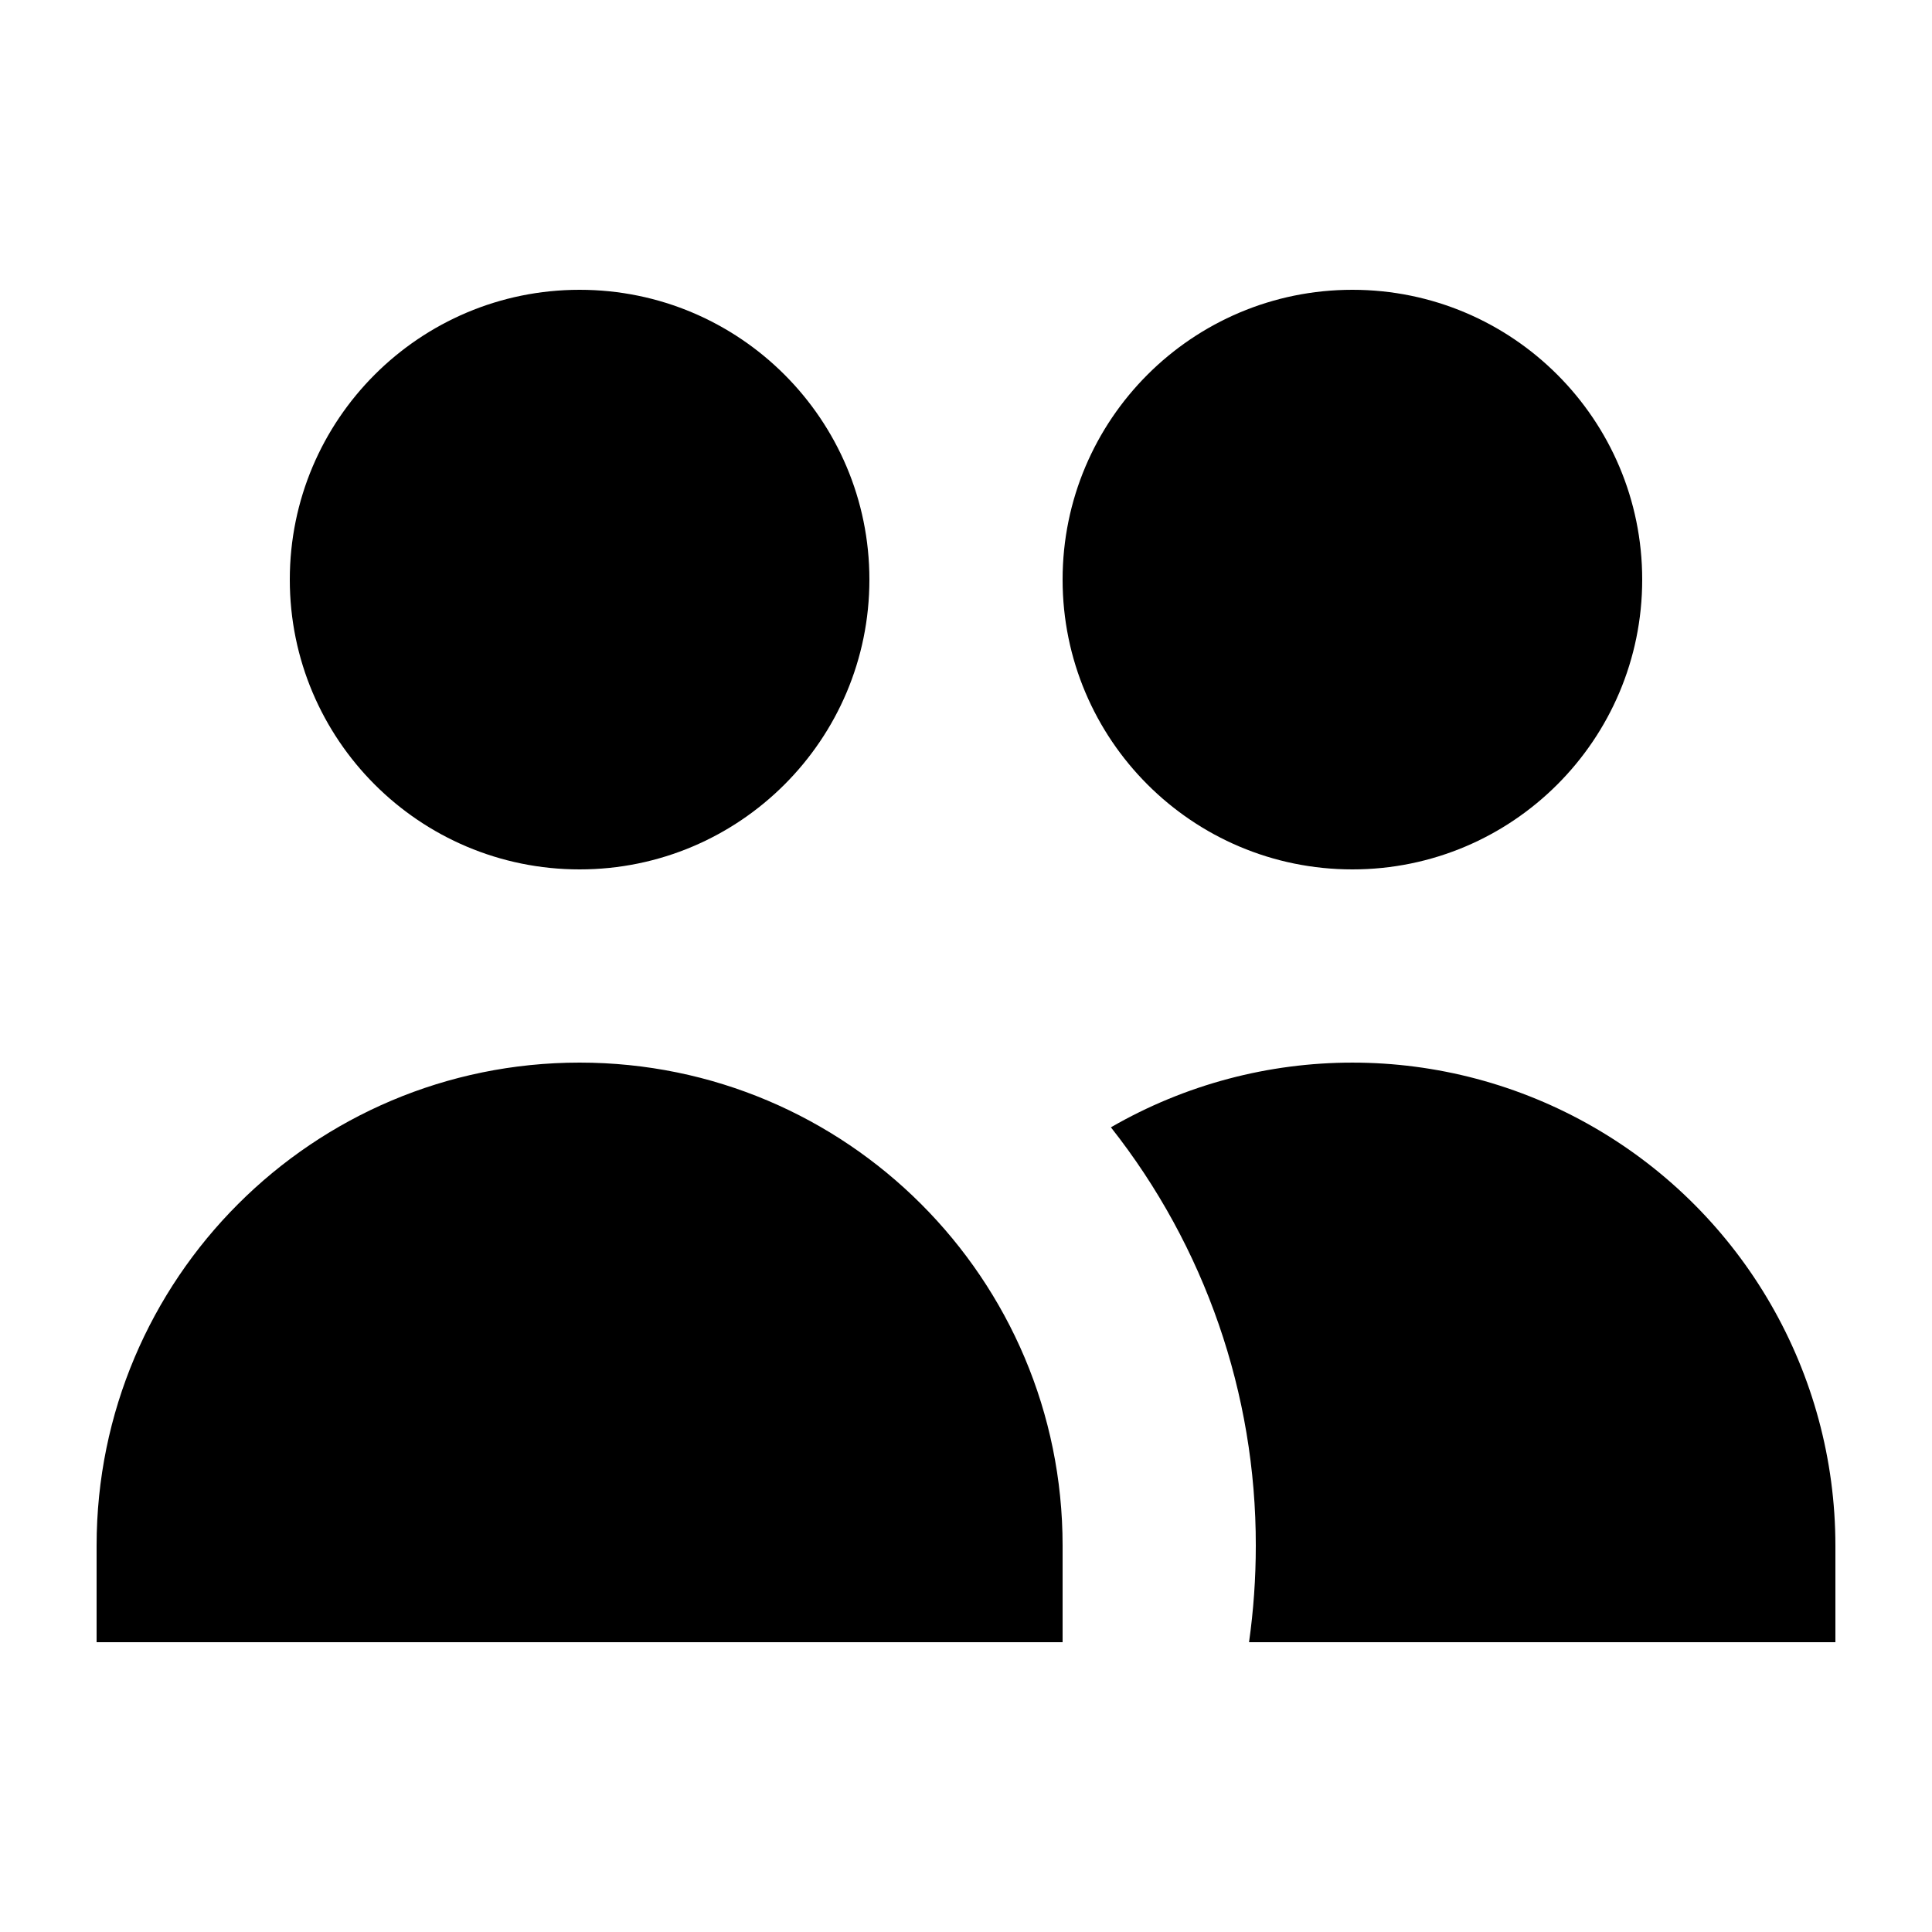
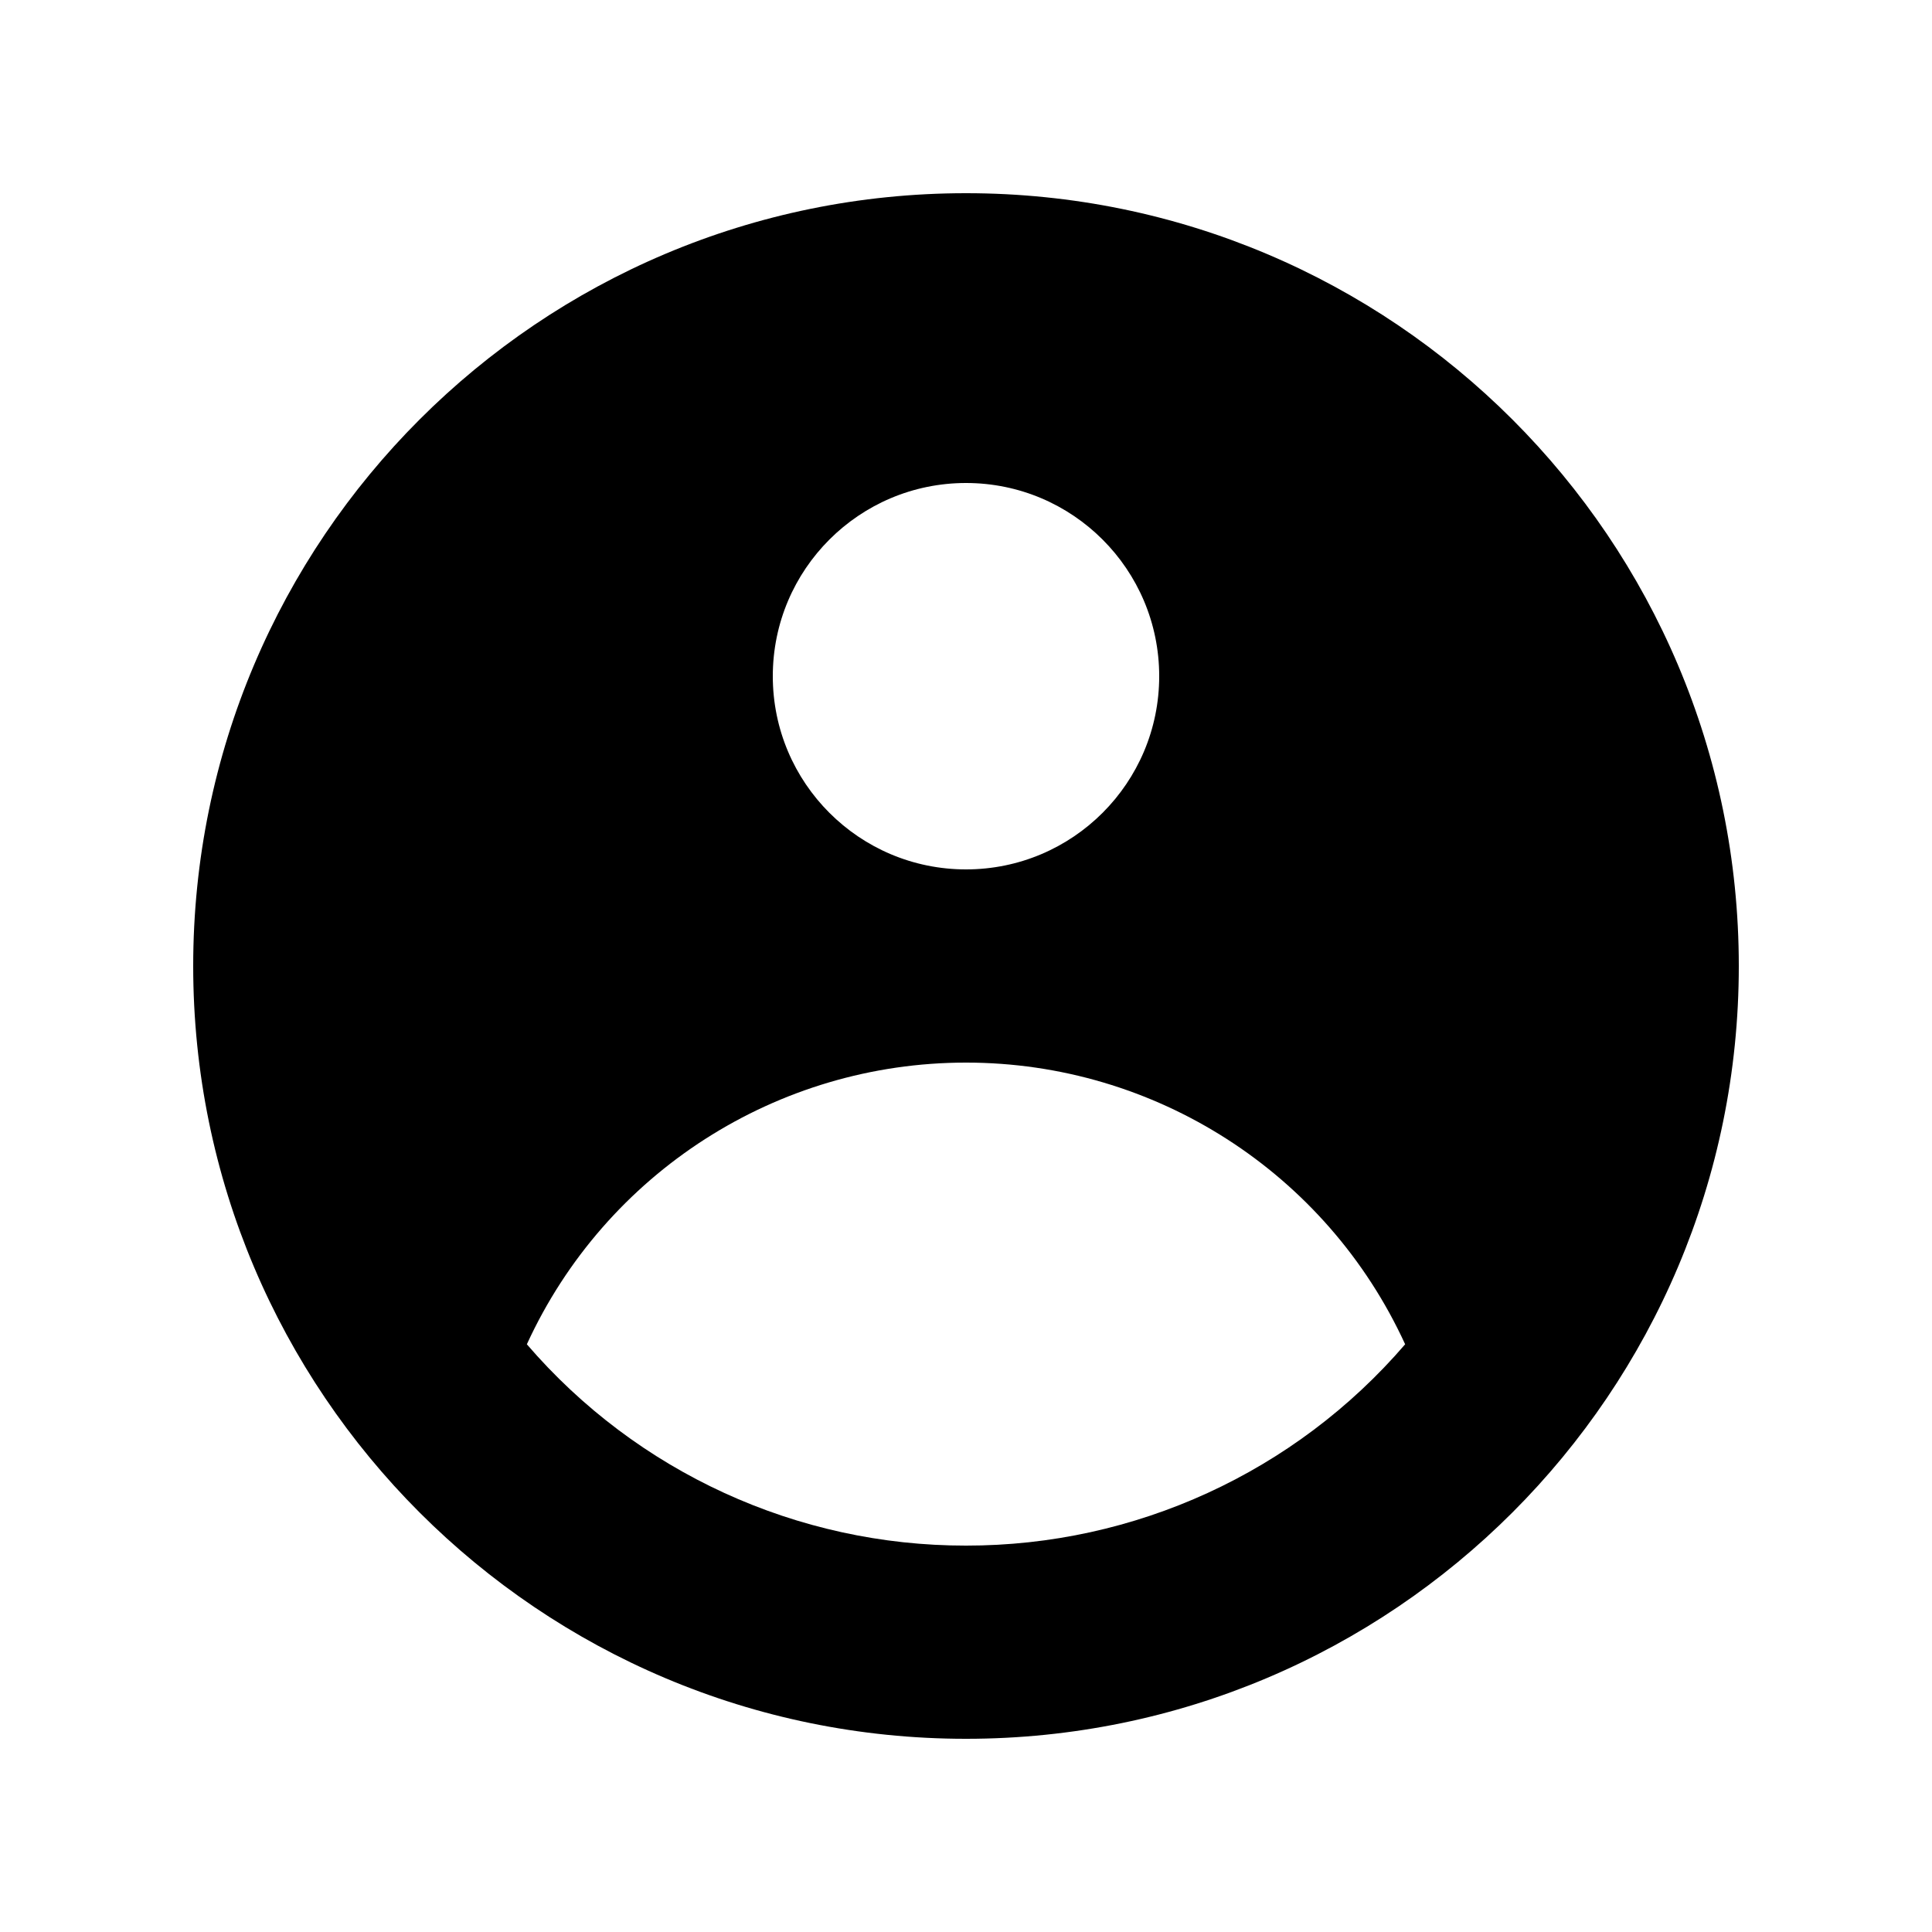
- <svg xmlns="http://www.w3.org/2000/svg" className="h-5 w-5" viewBox="0 0 20 20" fill="currentColor">
-   <path d="M9 6a3 3 0 11-6 0 3 3 0 016 0zM17 6a3 3 0 11-6 0 3 3 0 016 0zM12.93 17c.046-.327.07-.66.07-1a6.97 6.97 0 00-1.5-4.33A5 5 0 0119 16v1h-6.07zM6 11a5 5 0 015 5v1H1v-1a5 5 0 015-5z" />
+ <svg xmlns="http://www.w3.org/2000/svg" class="h-5 w-5" viewBox="0 0 20 20" fill="currentColor">
+   <path fill-rule="evenodd" d="M18 10a8 8 0 11-16 0 8 8 0 0116 0zm-6-3a2 2 0 11-4 0 2 2 0 014 0zm-2 4a5 5 0 00-4.546 2.916A5.986 5.986 0 0010 16a5.986 5.986 0 004.546-2.084A5 5 0 0010 11z" clip-rule="evenodd" />
</svg>
